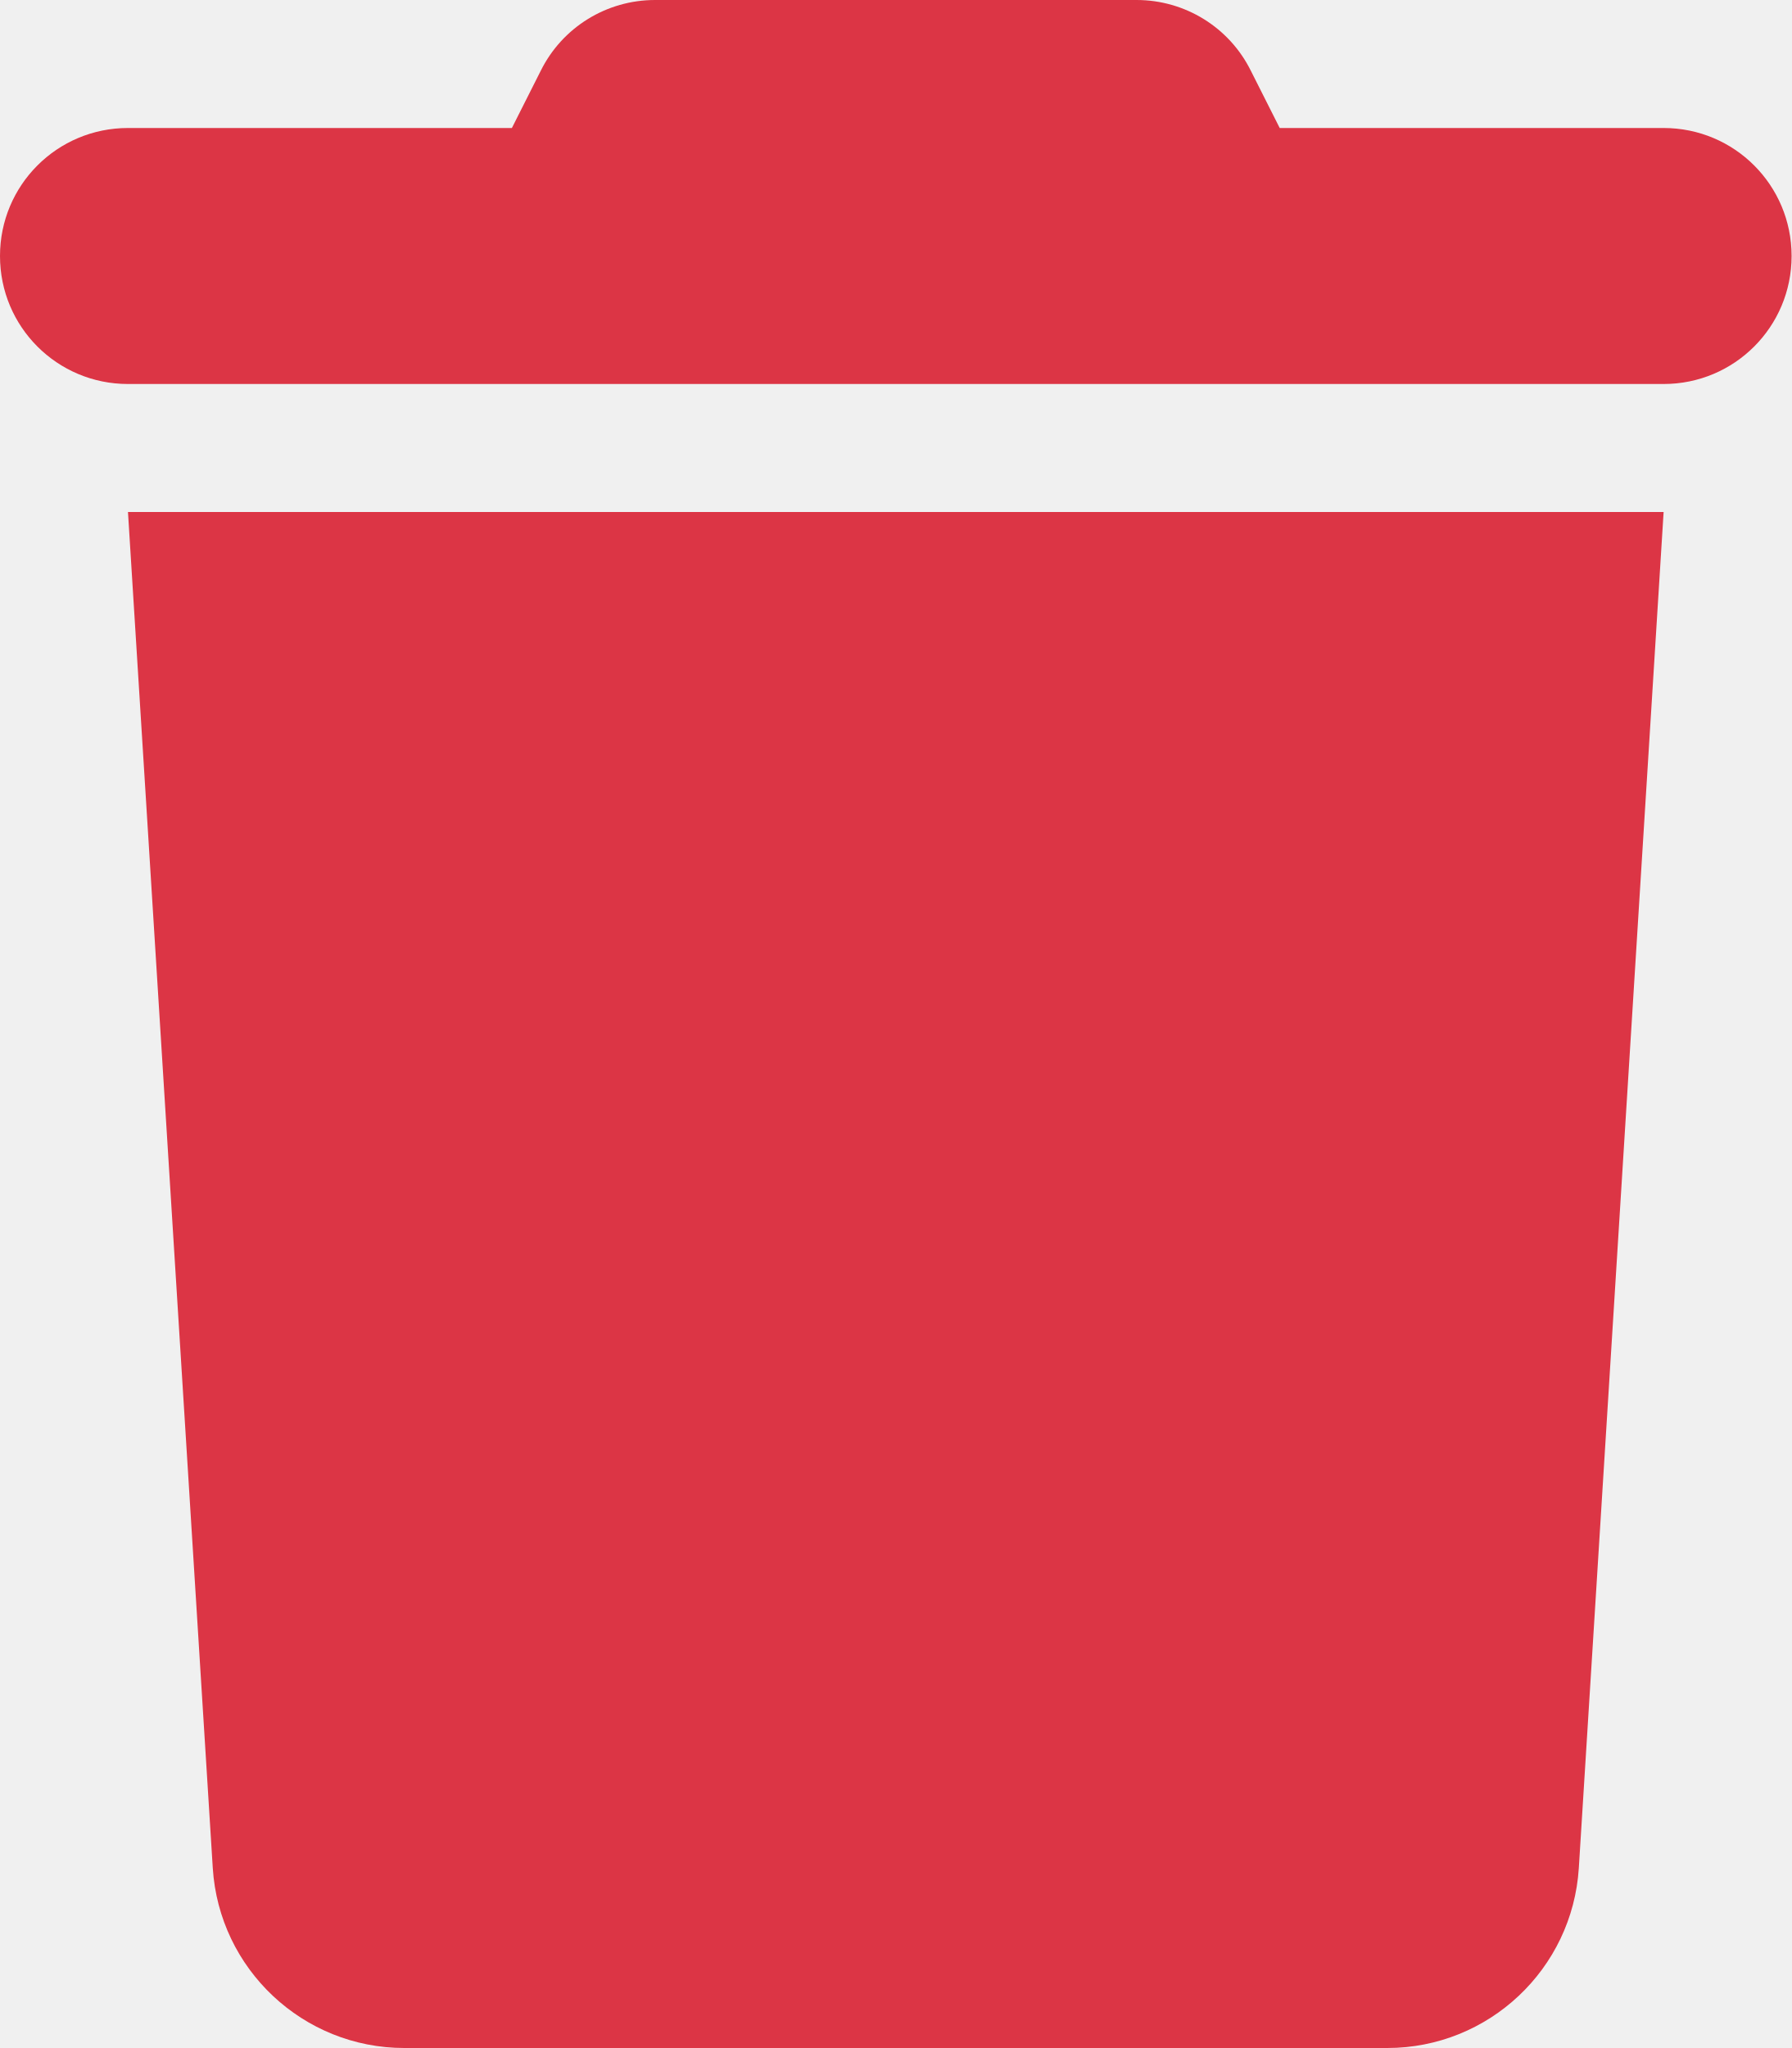
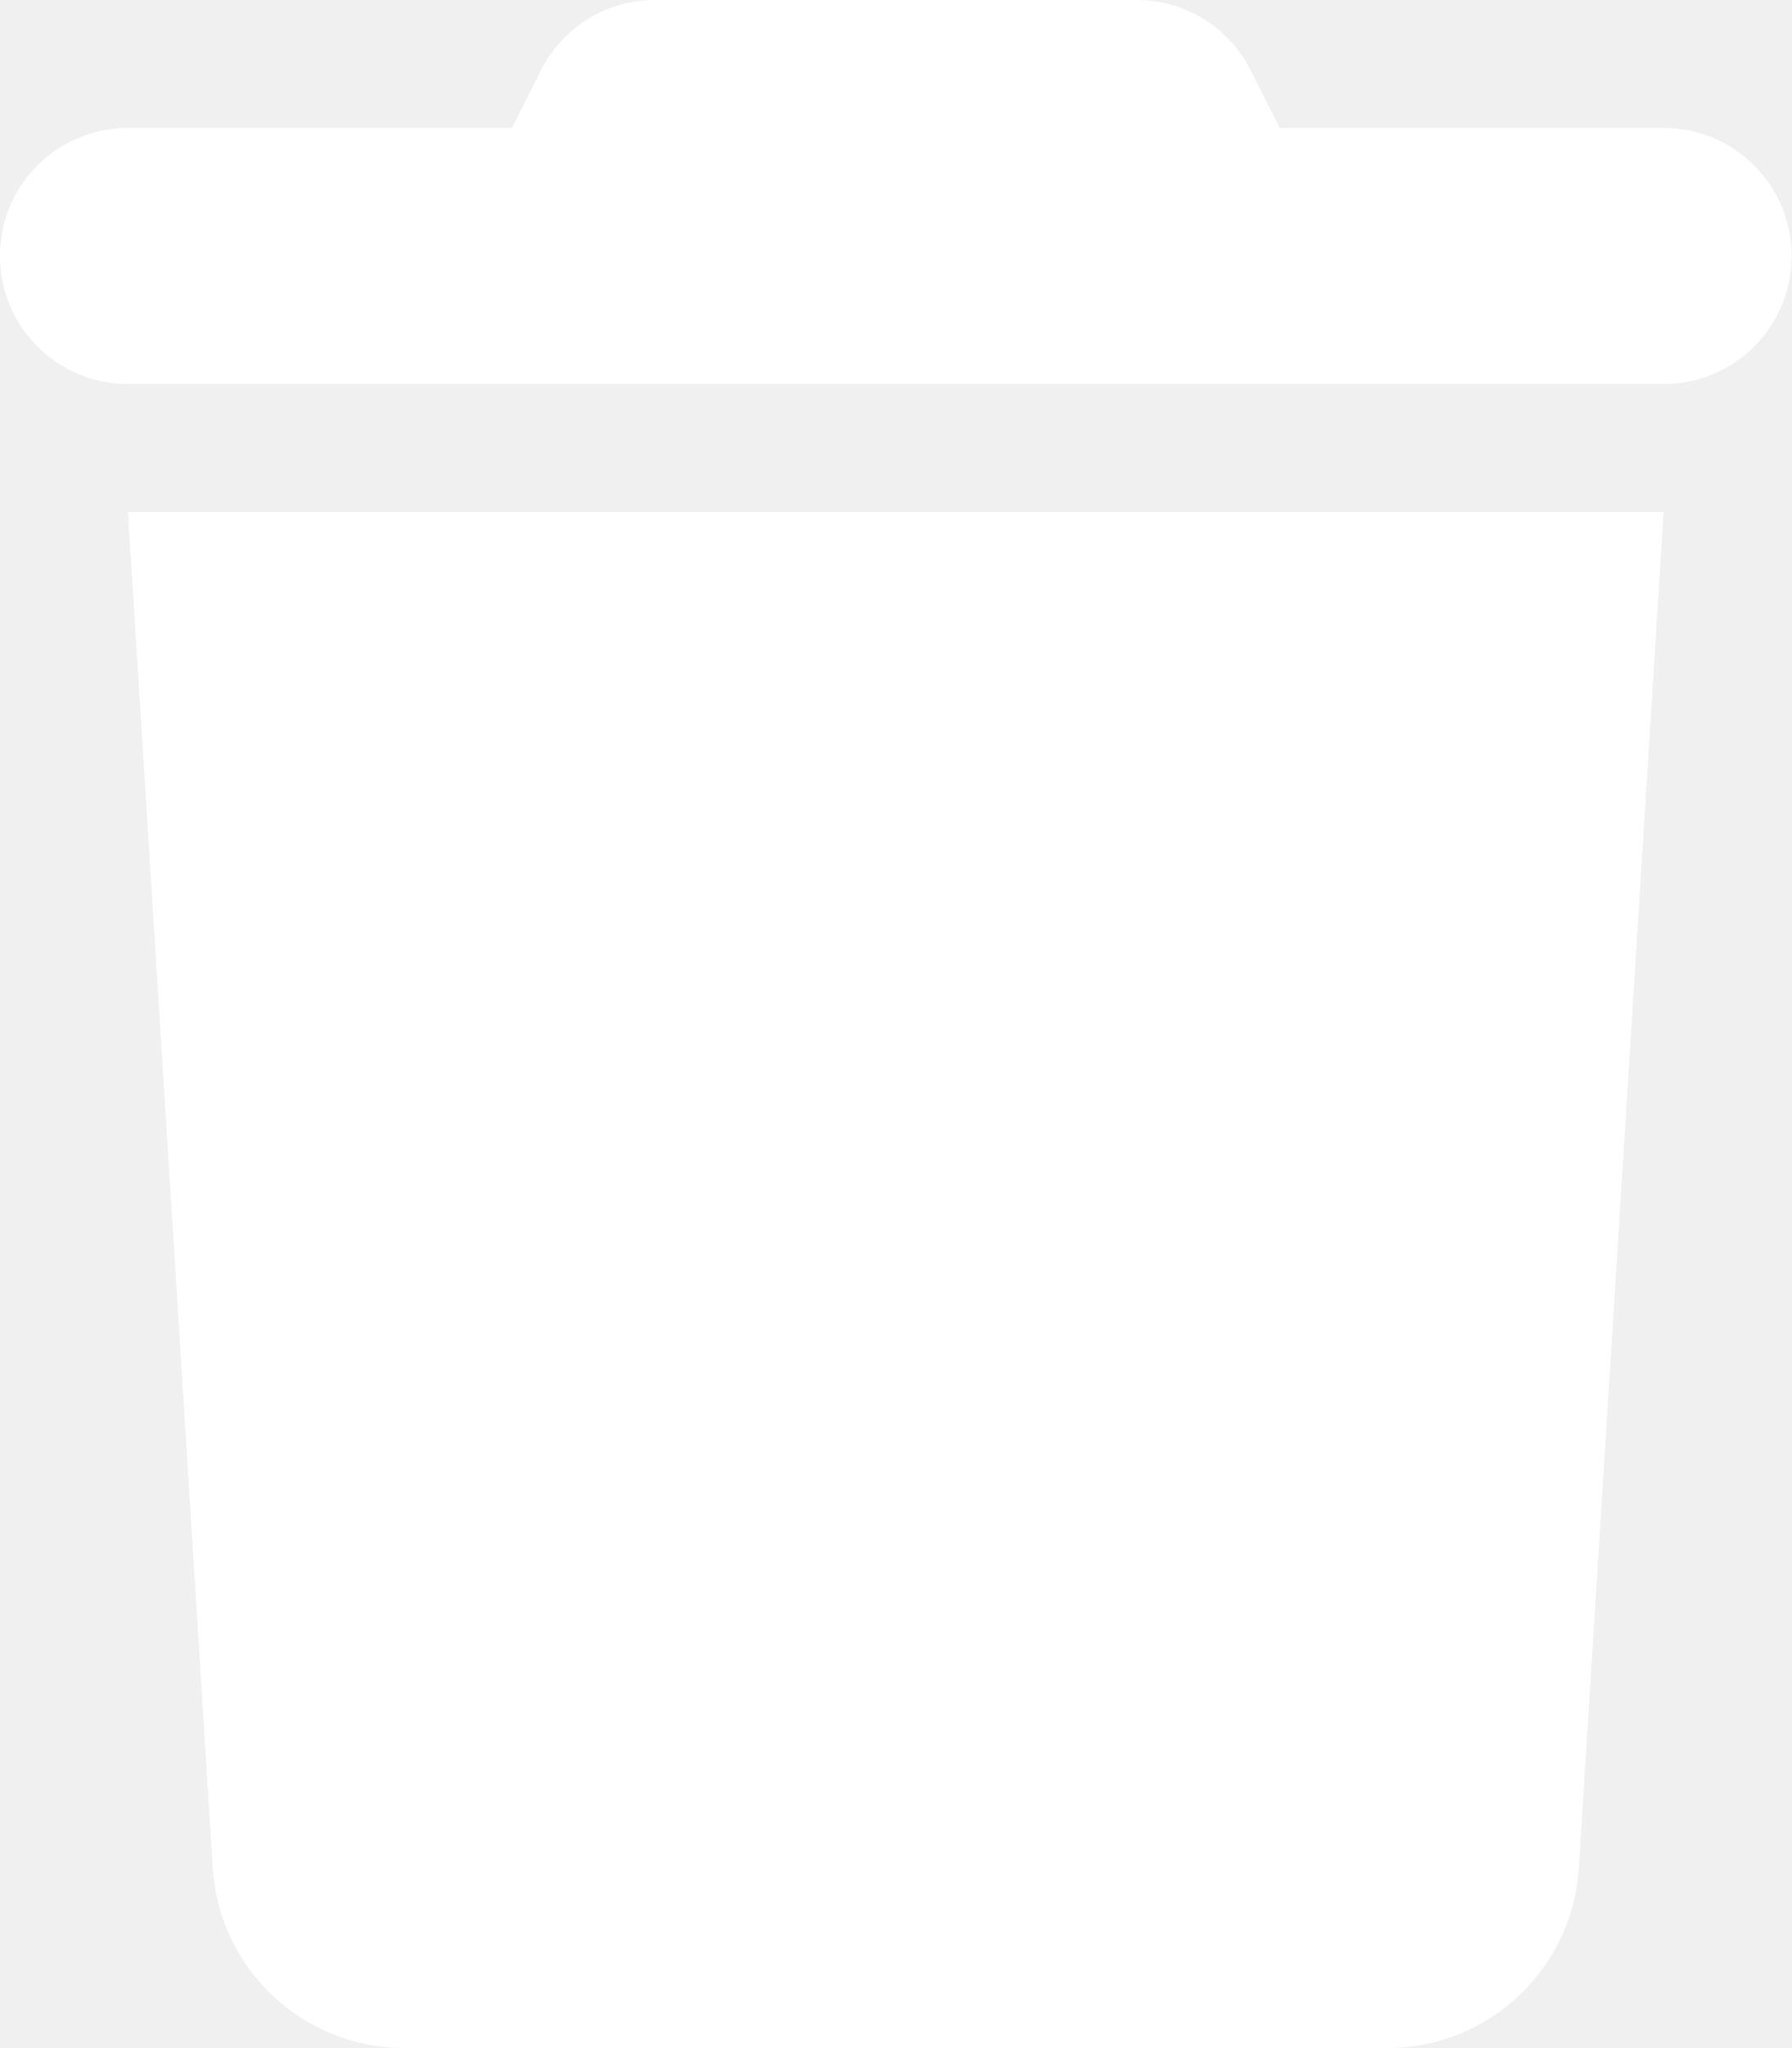
<svg xmlns="http://www.w3.org/2000/svg" width="21" height="24" viewBox="0 0 21 24" fill="none">
-   <path d="M6.338 0.83L6 1.5H1.5C0.67 1.5 0 2.17 0 3C0 3.83 0.67 4.5 1.5 4.5H19.5C20.33 4.5 21 3.83 21 3C21 2.17 20.33 1.5 19.5 1.5H15L14.662 0.83C14.409 0.319 13.889 0 13.322 0H7.678C7.111 0 6.591 0.319 6.338 0.83ZM19.5 6H1.5L2.494 21.891C2.569 23.077 3.553 24 4.739 24H16.261C17.447 24 18.431 23.077 18.506 21.891L19.5 6Z" fill="#DC3545" />
+   <path d="M6.338 0.83L6 1.5H1.5C0.67 1.5 0 2.17 0 3C0 3.83 0.67 4.5 1.5 4.5H19.5C20.33 4.5 21 3.83 21 3C21 2.17 20.33 1.5 19.5 1.5H15L14.662 0.83C14.409 0.319 13.889 0 13.322 0H7.678C7.111 0 6.591 0.319 6.338 0.83ZM19.5 6H1.5L2.494 21.891C2.569 23.077 3.553 24 4.739 24H16.261C17.447 24 18.431 23.077 18.506 21.891L19.5 6Z" fill="white" />
</svg>
